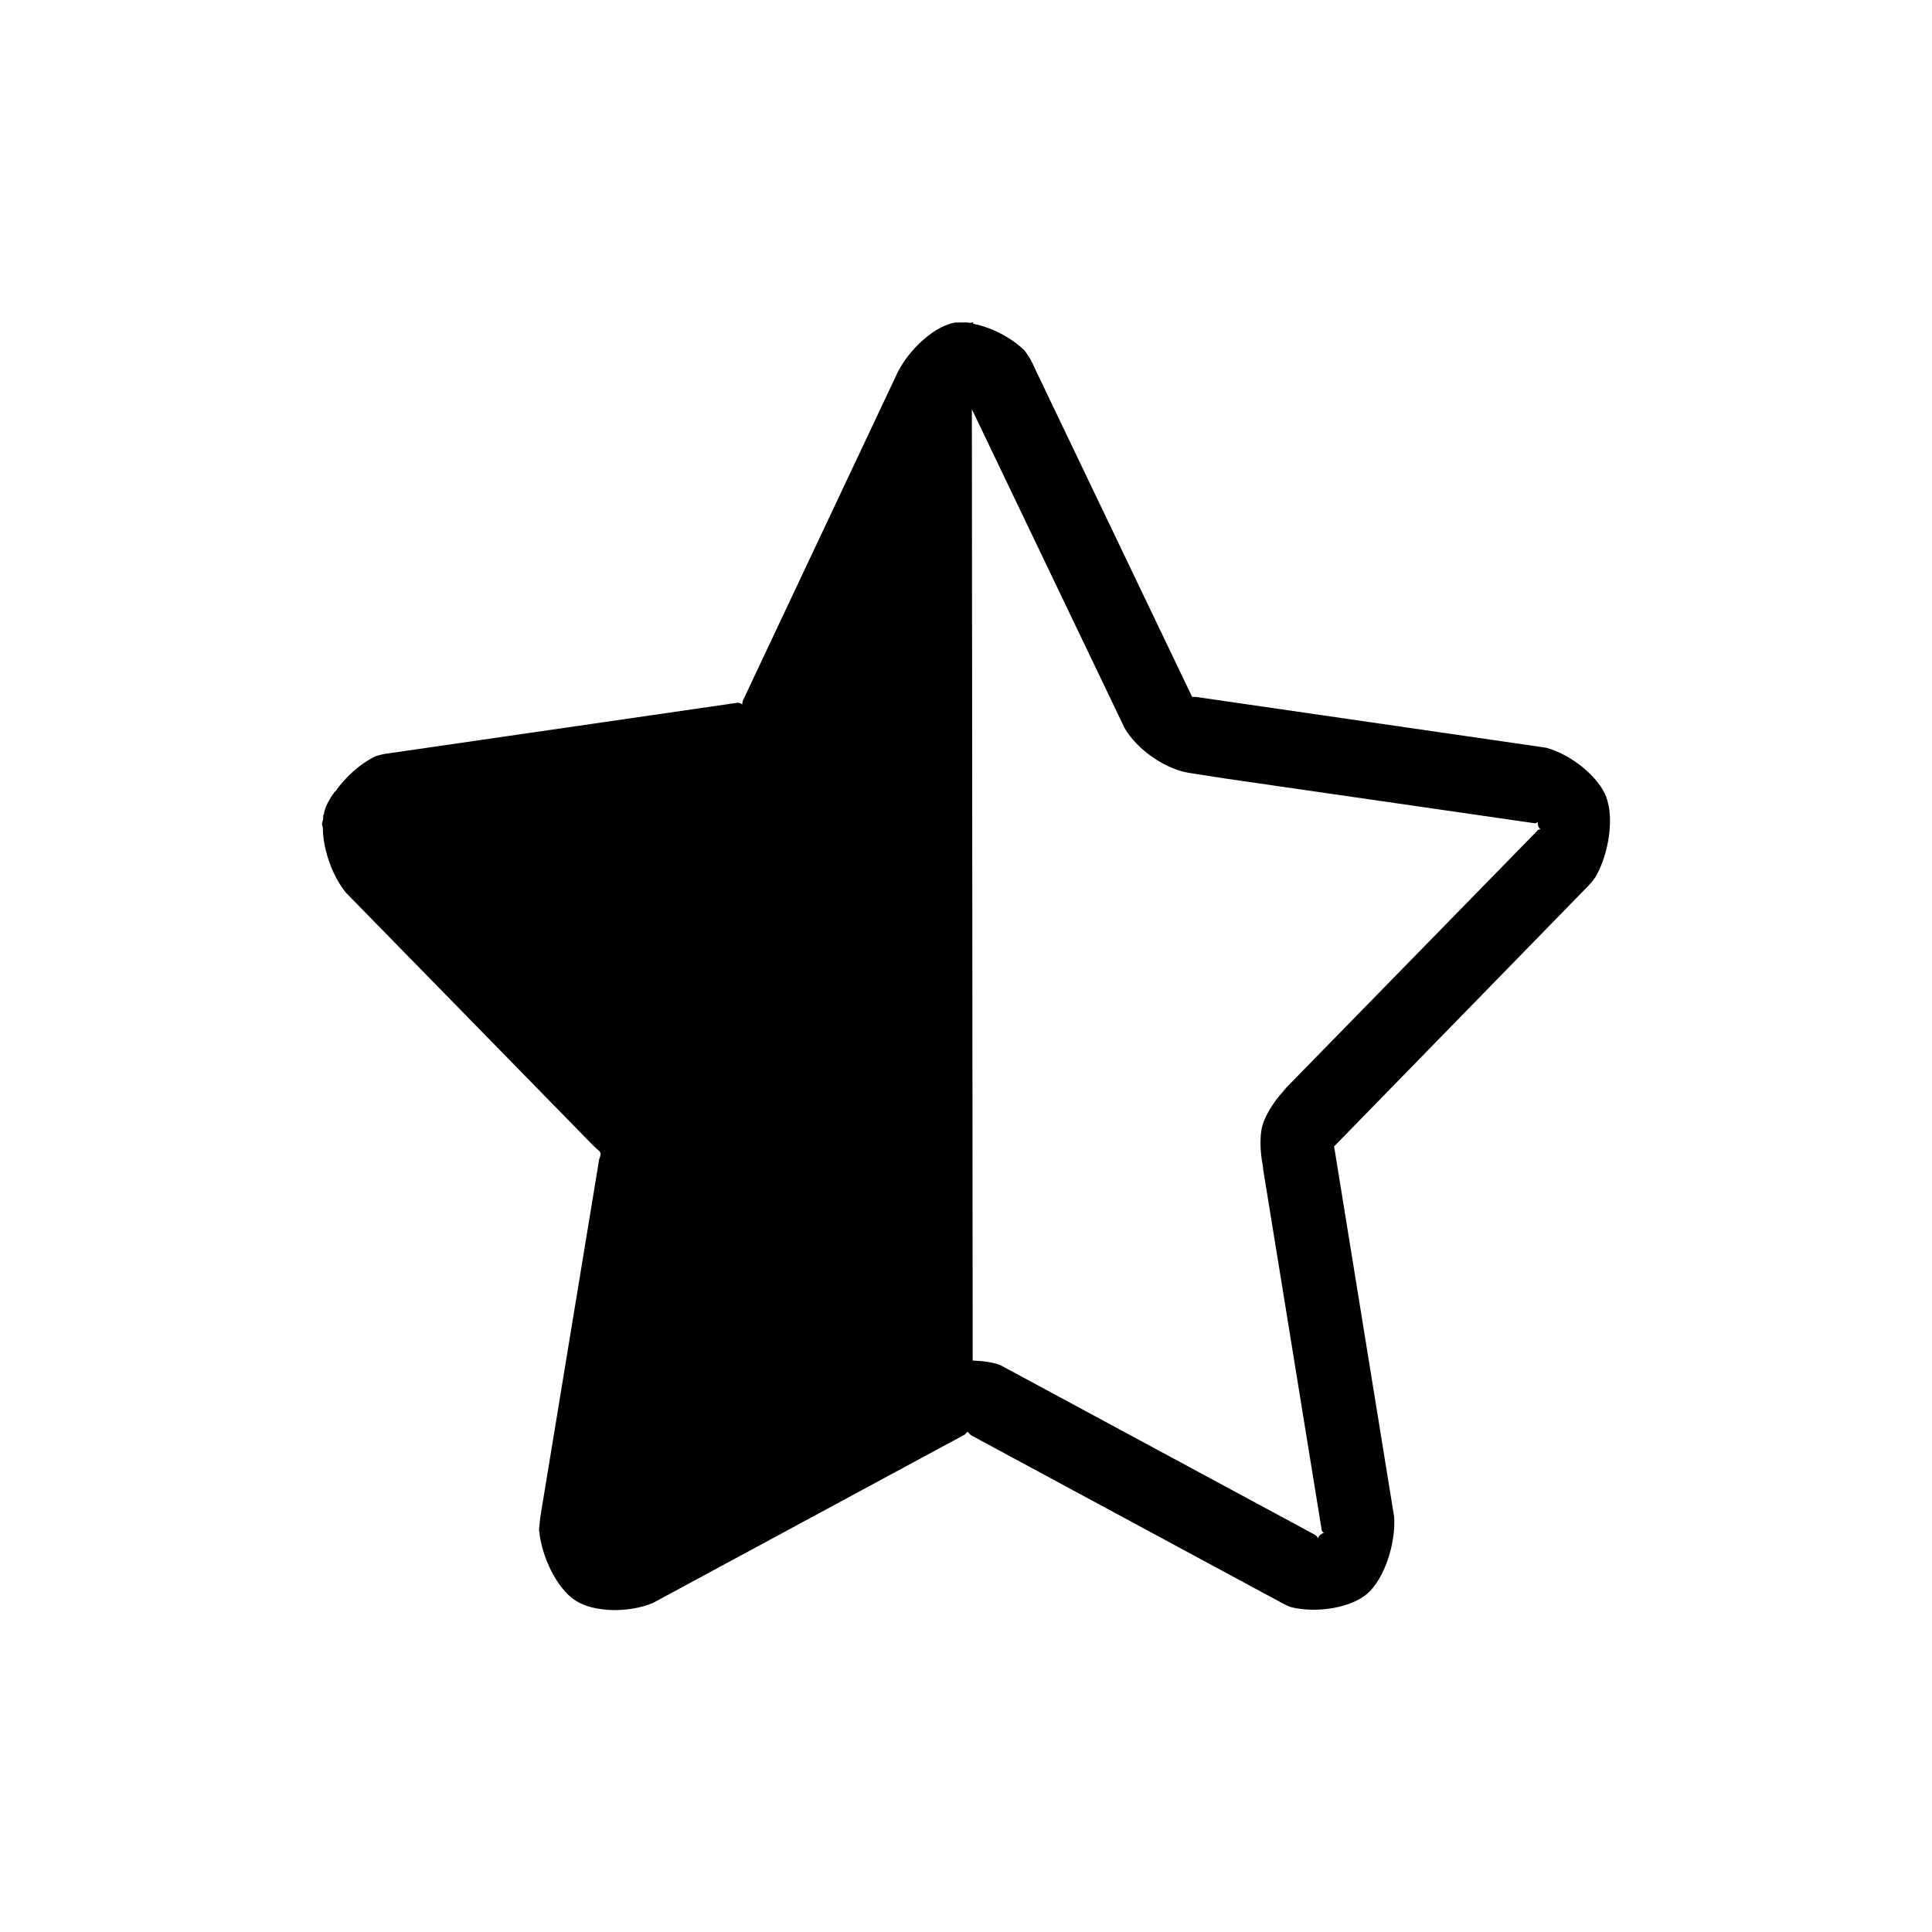
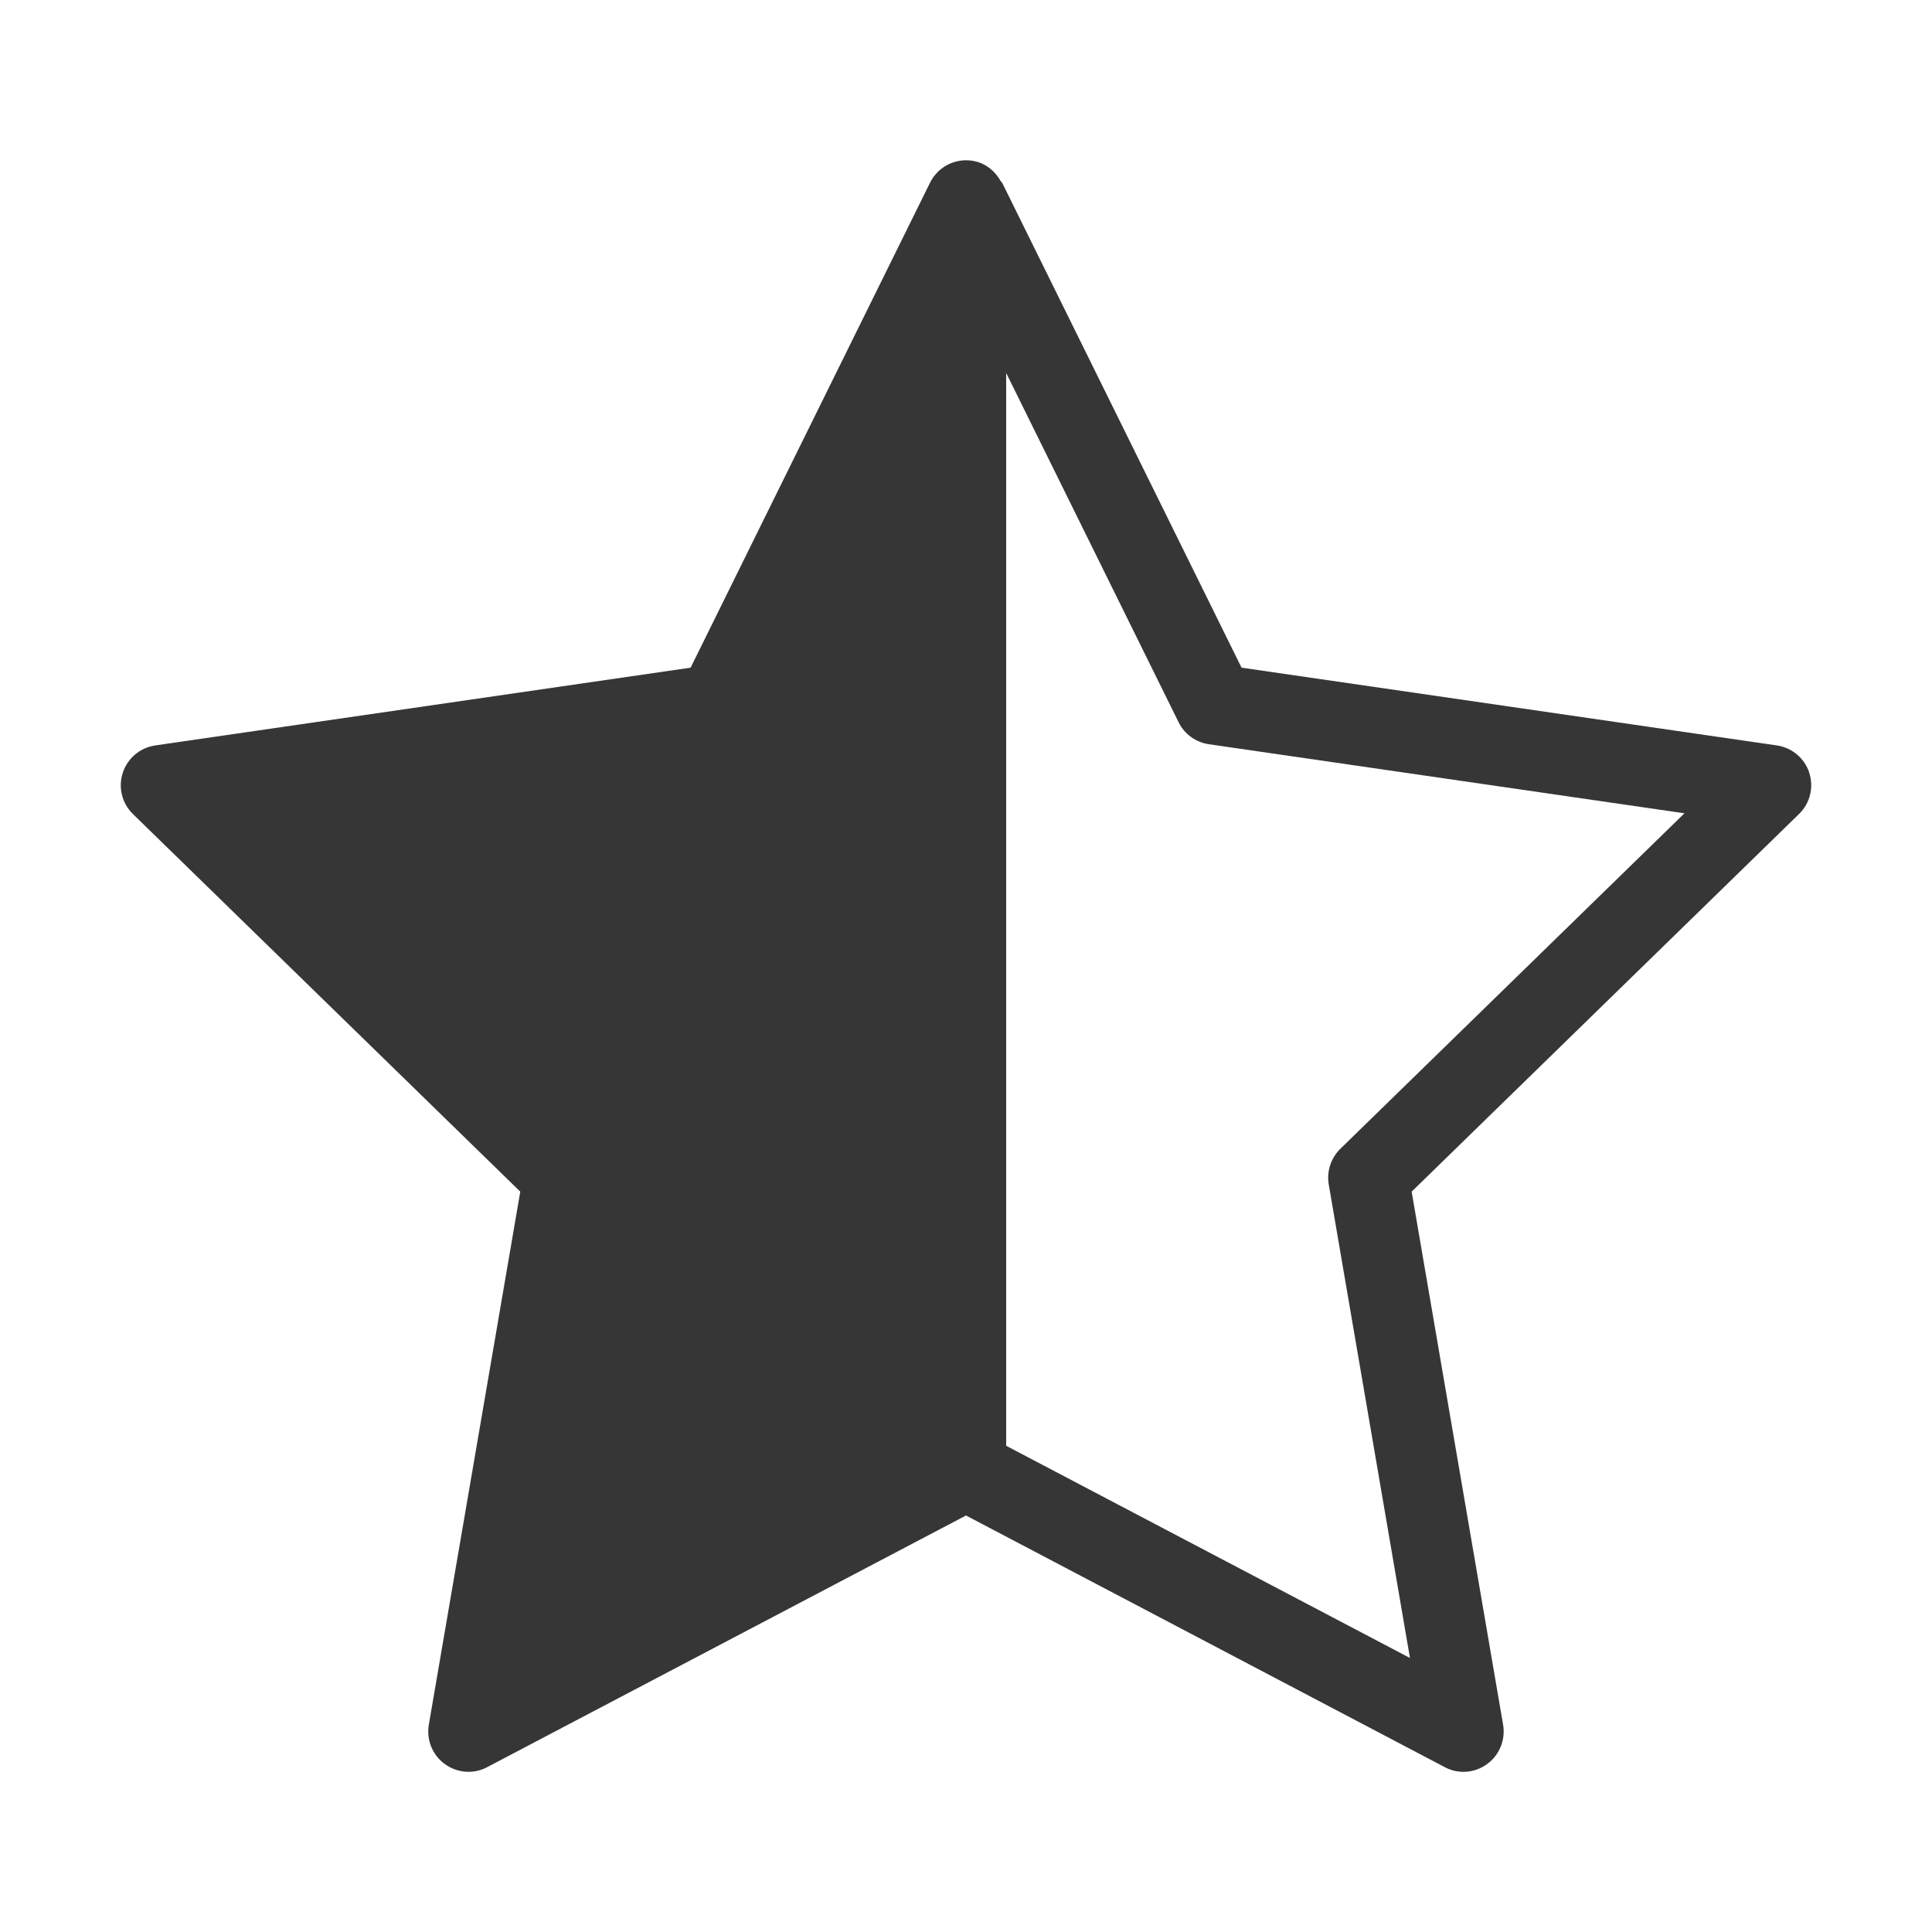
- <svg xmlns="http://www.w3.org/2000/svg" width="24" height="24" viewBox="0 0 24 24">
-   <path d="M19.956 9.904C19.854 9.642 19.512 9.37 19.204 9.288L14.853 8.657H14.809L12.855 4.576C12.821 4.494 12.782 4.427 12.728 4.355C12.562 4.191 12.308 4.063 12.088 4.022V4.001C12.088 4.001 12.064 4.011 12.049 4.011C12.039 4.011 12.03 4.006 12.015 4.006C11.961 4.006 11.912 4.006 11.868 4.006C11.614 4.047 11.302 4.33 11.155 4.617L9.226 8.708C9.211 8.785 9.241 8.739 9.167 8.729L4.816 9.36C4.767 9.365 4.708 9.381 4.674 9.391C4.484 9.478 4.293 9.648 4.166 9.832C4.166 9.832 4.161 9.832 4.156 9.837C4.147 9.848 4.142 9.863 4.132 9.873C4.117 9.894 4.103 9.914 4.093 9.935C4.059 9.991 4.034 10.048 4.024 10.11C4.024 10.115 4.02 10.125 4.015 10.13C4.015 10.14 4.015 10.156 4.015 10.166C4.015 10.192 4 10.212 4 10.233C4 10.248 4.005 10.258 4.01 10.274C4.01 10.541 4.122 10.874 4.298 11.09L7.365 14.226L7.404 14.262C7.468 14.319 7.473 14.319 7.443 14.401L6.711 18.851C6.706 18.898 6.701 18.949 6.696 19C6.725 19.339 6.921 19.739 7.15 19.883C7.38 20.032 7.81 20.037 8.108 19.914L11.986 17.82C11.986 17.82 11.995 17.809 12 17.804C12.034 17.773 12.01 17.789 12.064 17.83L15.927 19.914C15.966 19.934 16.005 19.955 16.039 19.965C16.352 20.042 16.787 19.976 16.992 19.791C17.197 19.606 17.339 19.18 17.319 18.846L16.582 14.298L16.572 14.242L19.727 11.008C19.761 10.972 19.791 10.936 19.82 10.895C19.986 10.607 20.054 10.161 19.952 9.899L19.956 9.904ZM19.102 10.32C19.102 10.32 19.102 10.32 19.092 10.325L15.927 13.564L15.986 13.513C15.864 13.626 15.727 13.826 15.683 13.98C15.639 14.134 15.659 14.38 15.702 14.545L15.683 14.473L16.42 19.016C16.469 19.082 16.455 19.016 16.401 19.067C16.347 19.113 16.401 19.139 16.352 19.077C16.337 19.077 16.342 19.077 16.337 19.067L12.425 16.957C12.328 16.921 12.205 16.906 12.083 16.901L12.073 5.084L13.969 9.042C14.12 9.309 14.476 9.555 14.77 9.601L15.234 9.673L19.073 10.228C19.097 10.217 19.107 10.212 19.107 10.207C19.107 10.207 19.097 10.228 19.107 10.258C19.131 10.325 19.165 10.284 19.092 10.315L19.102 10.32Z" />
+ <svg xmlns="http://www.w3.org/2000/svg" id="Camada_1" data-name="Camada 1" width="24" height="24" version="1.1" viewBox="0 0 24 24">
+   <path d="M22.476,9.6c-.059-.181-.216-.313-.403-.34l-6.65-.966-2.974-6.024c-.004-.007-.012-.01-.016-.017-.067-.121-.177-.216-.318-.249-.228-.053-.459.058-.562.266l-2.974,6.024-6.65.966c-.188.027-.345.159-.404.34-.059.181-.01.379.126.512l4.812,4.691-1.136,6.622c-.032.188.045.378.199.489.087.063.19.096.294.096.08,0,.16-.019.232-.058l5.948-3.126,5.947,3.126c.168.09.372.075.526-.038.154-.111.231-.301.199-.489l-1.136-6.622,4.812-4.691c.137-.133.186-.332.127-.512ZM16.651,14.27c-.118.115-.172.28-.145.443l1.009,5.883-5.016-2.636V4.633l2.142,4.339c.072.147.214.25.376.273l5.908.858-4.274,4.167Z" fill="#363636" stroke-width="0" />
</svg>
